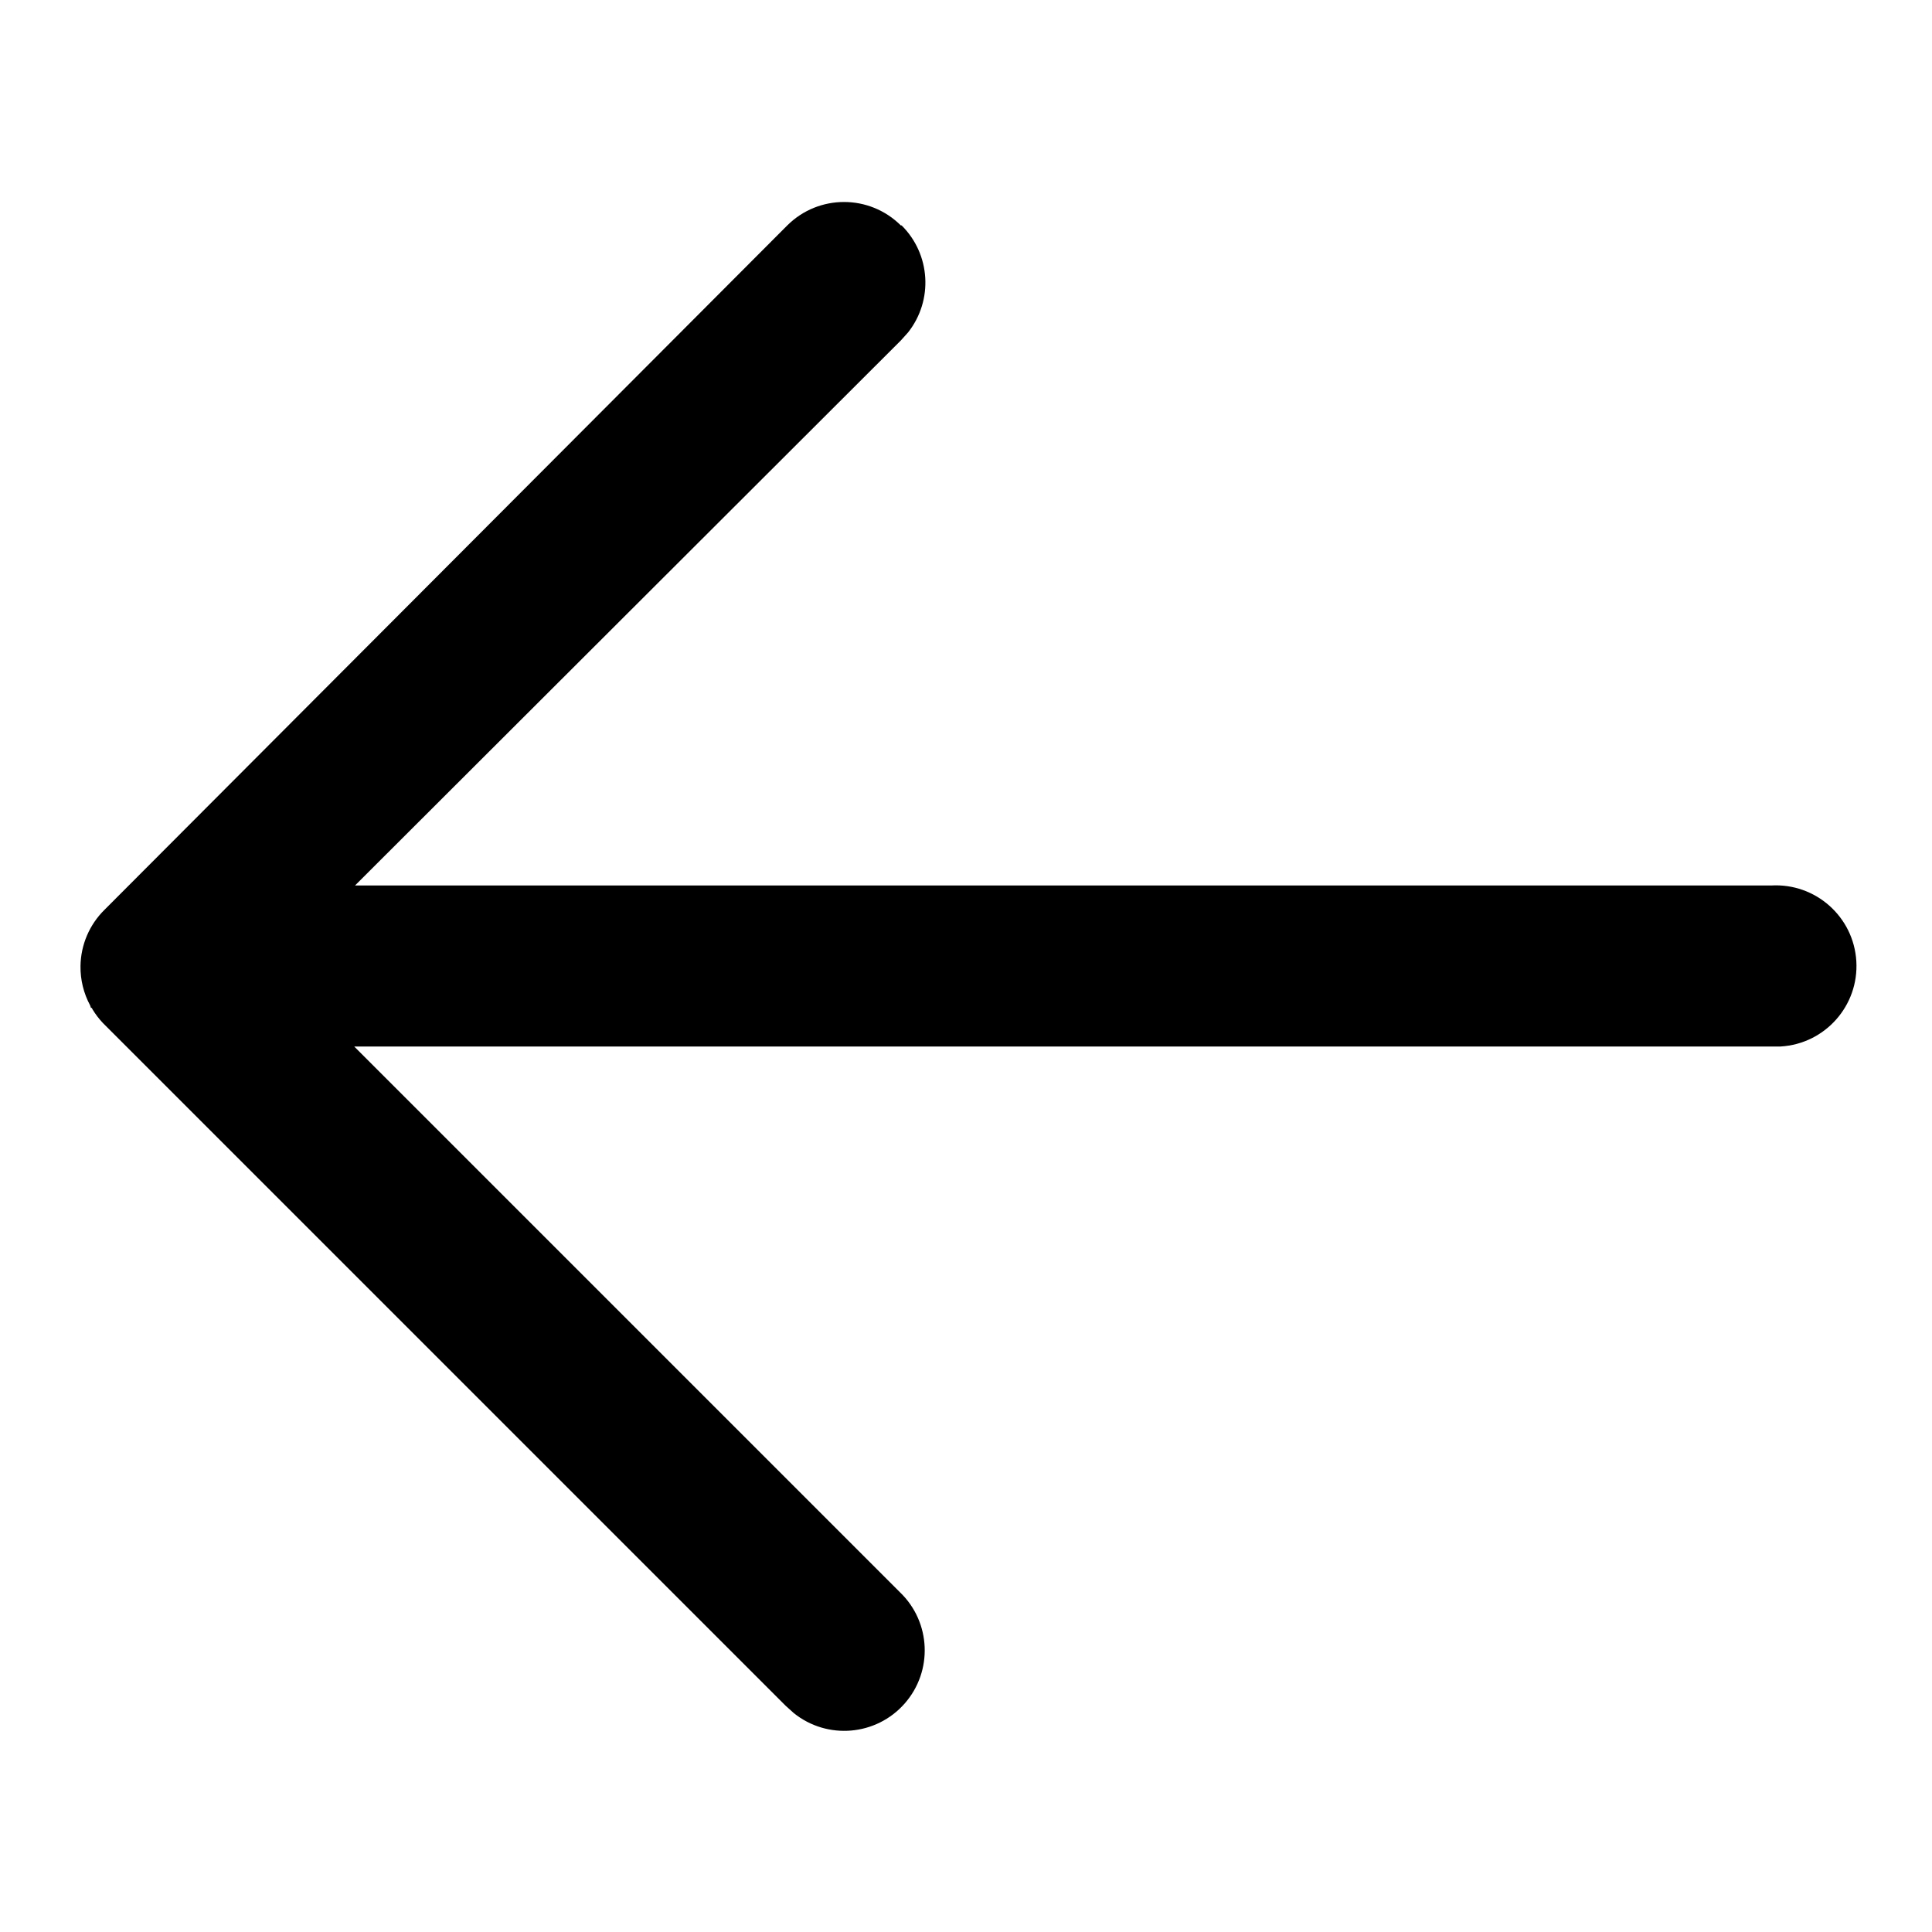
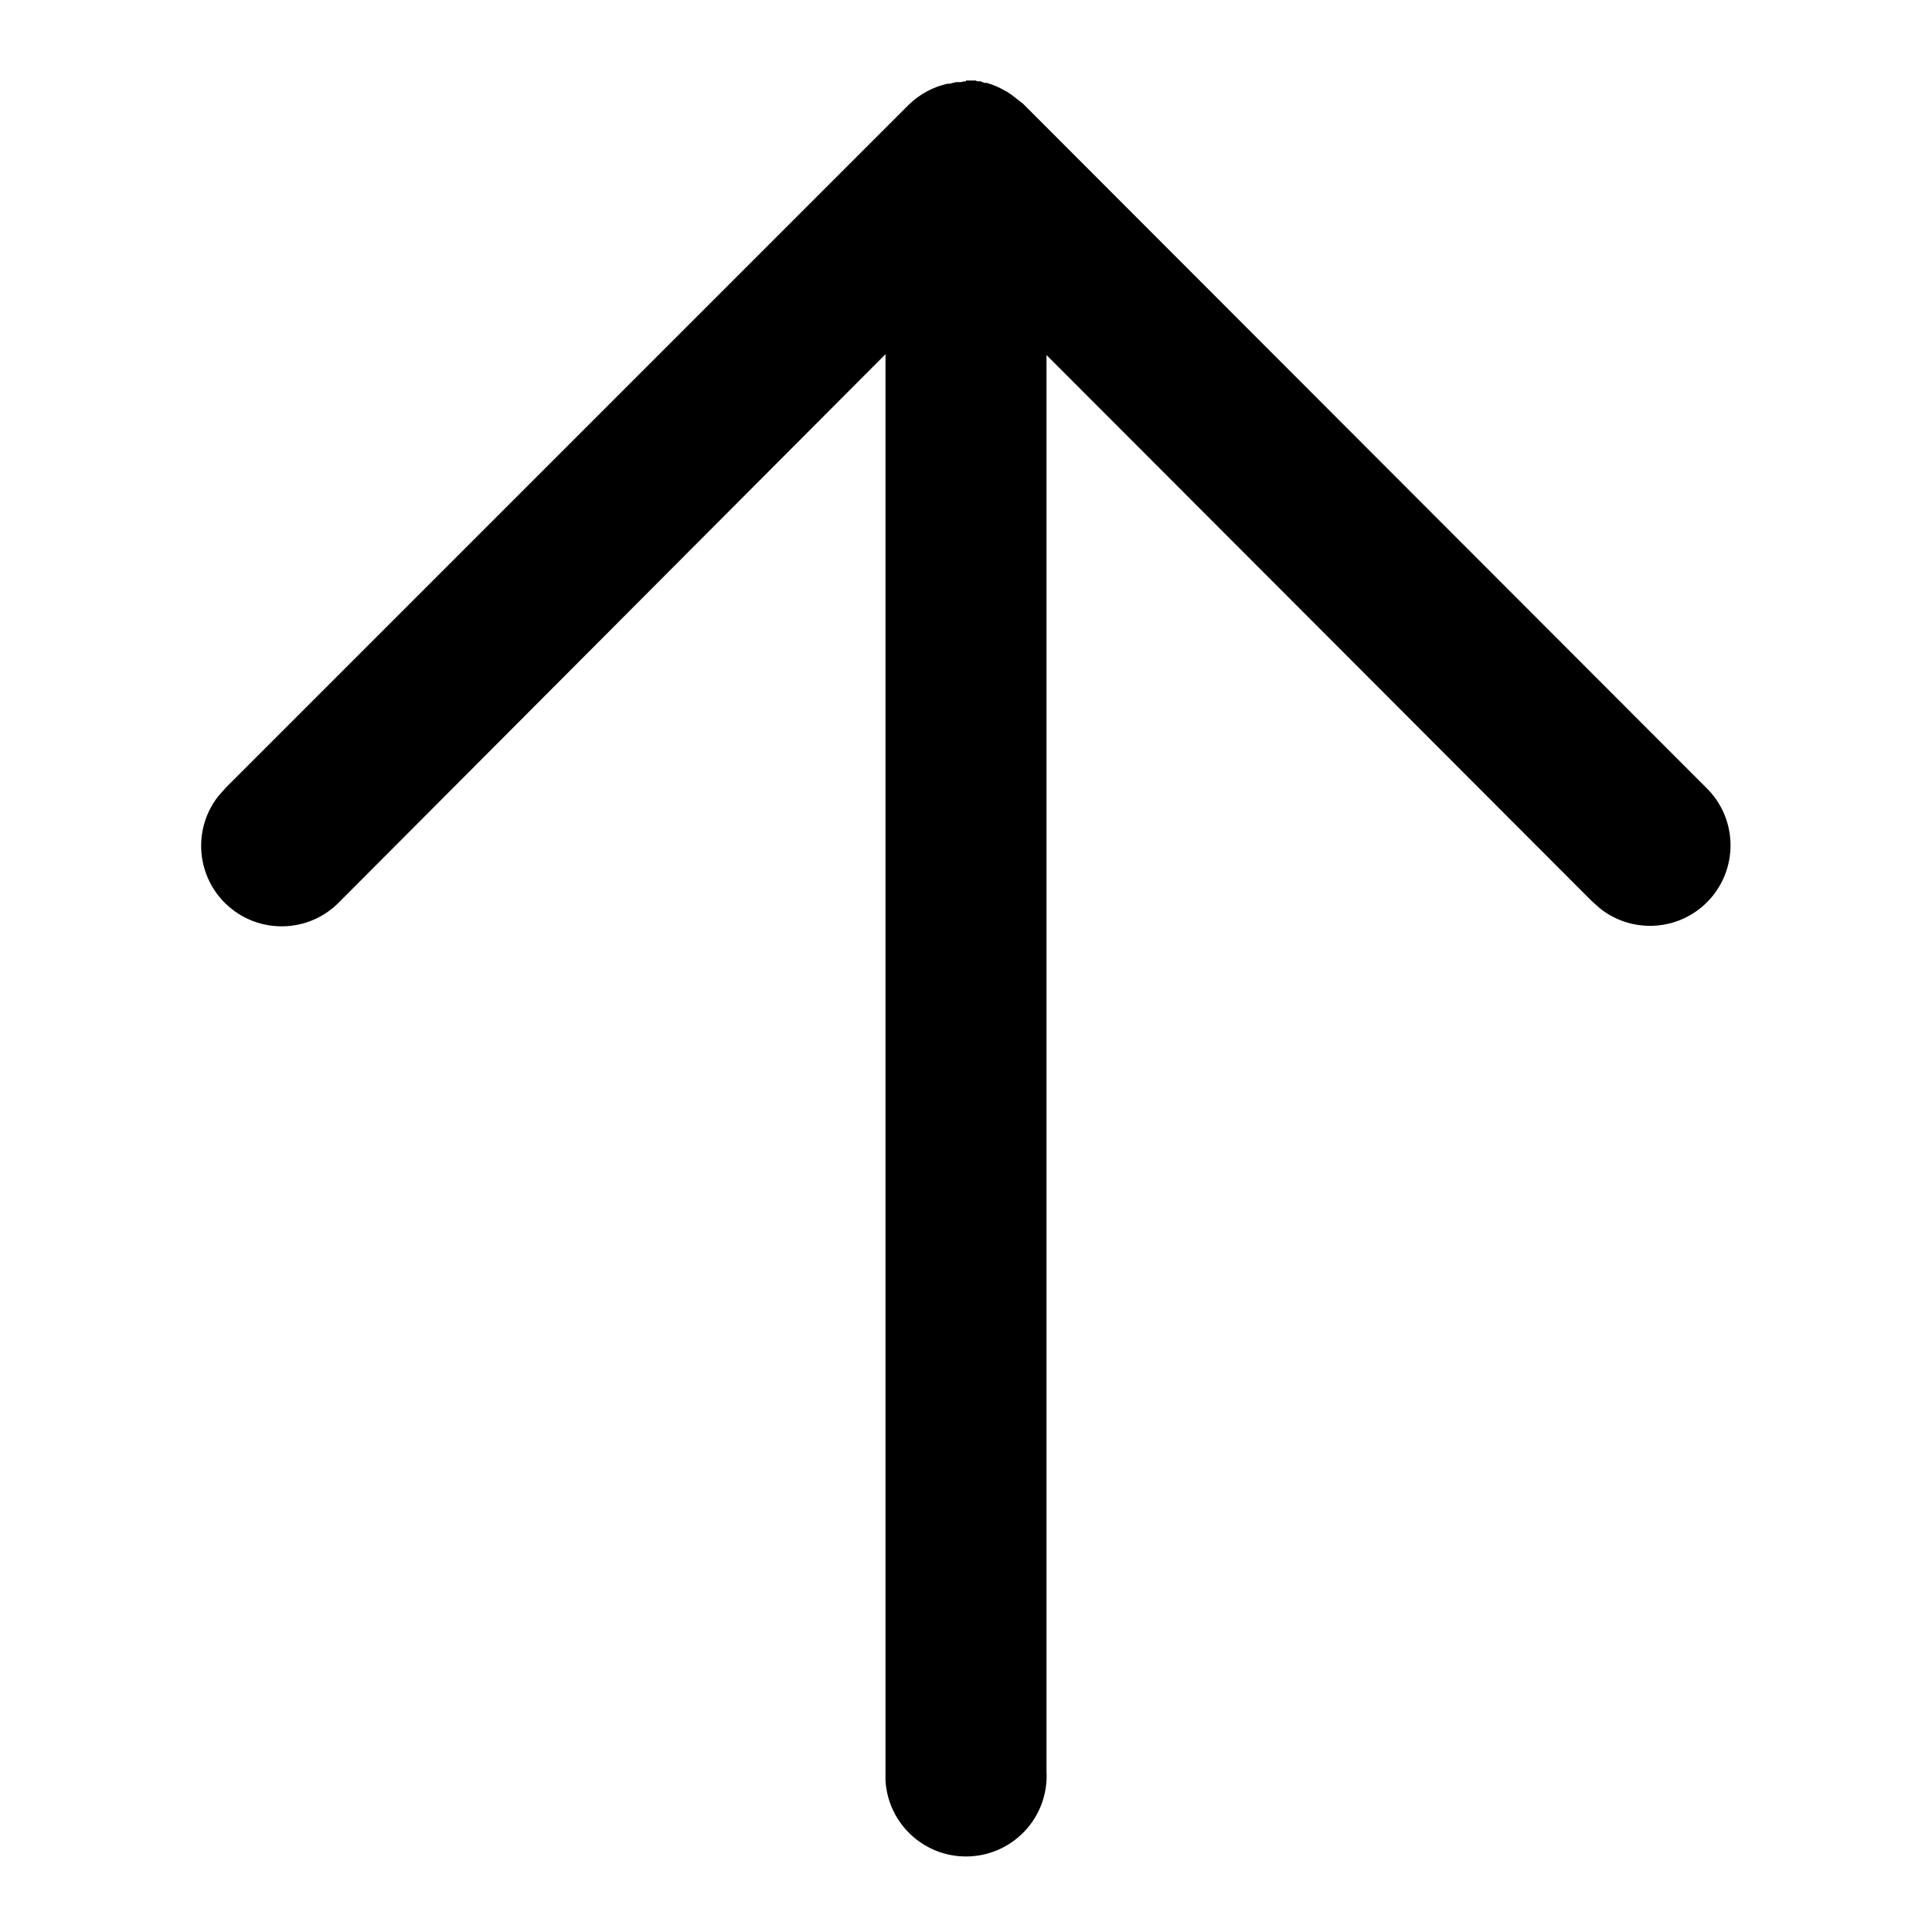
<svg viewBox="0 0 24 24">
-   <path d="M11.2 2.8a1 1 0 01.08 1.33l-.09.1L4.41 11H22a1 1 0 01.12 2H4.4l6.78 6.78a1 1 0 01-1.32 1.5l-.1-.09-8.48-8.48-.07-.08.07.08a1 1 0 01-.13-.17l-.01-.02h-.01l-.01-.03A1 1 0 011 12v-.02a1 1 0 010-.07V12a1 1 0 01.3-.7l8.48-8.5a1 1 0 011.41 0z" />
+   <path d="M12 1h.06a1 1 0 01.03 0h.03l.02.01h.04a1 1 0 01.05.02h.03a1 1 0 01.23.1l.02.01a1 1 0 01.11.08l.09.07 8.48 8.49a1 1 0 01-1.32 1.5l-.1-.09L13 4.41V22a1 1 0 01-2 .12V4.4l-6.78 6.8a1 1 0 01-1.5-1.32l.09-.1 8.48-8.48.08-.07h.01l-.09.07a1 1 0 01.48-.26h.03a1 1 0 01.08-.02h.03a1 1 0 01.03 0l.04-.01H12z" />
</svg>
